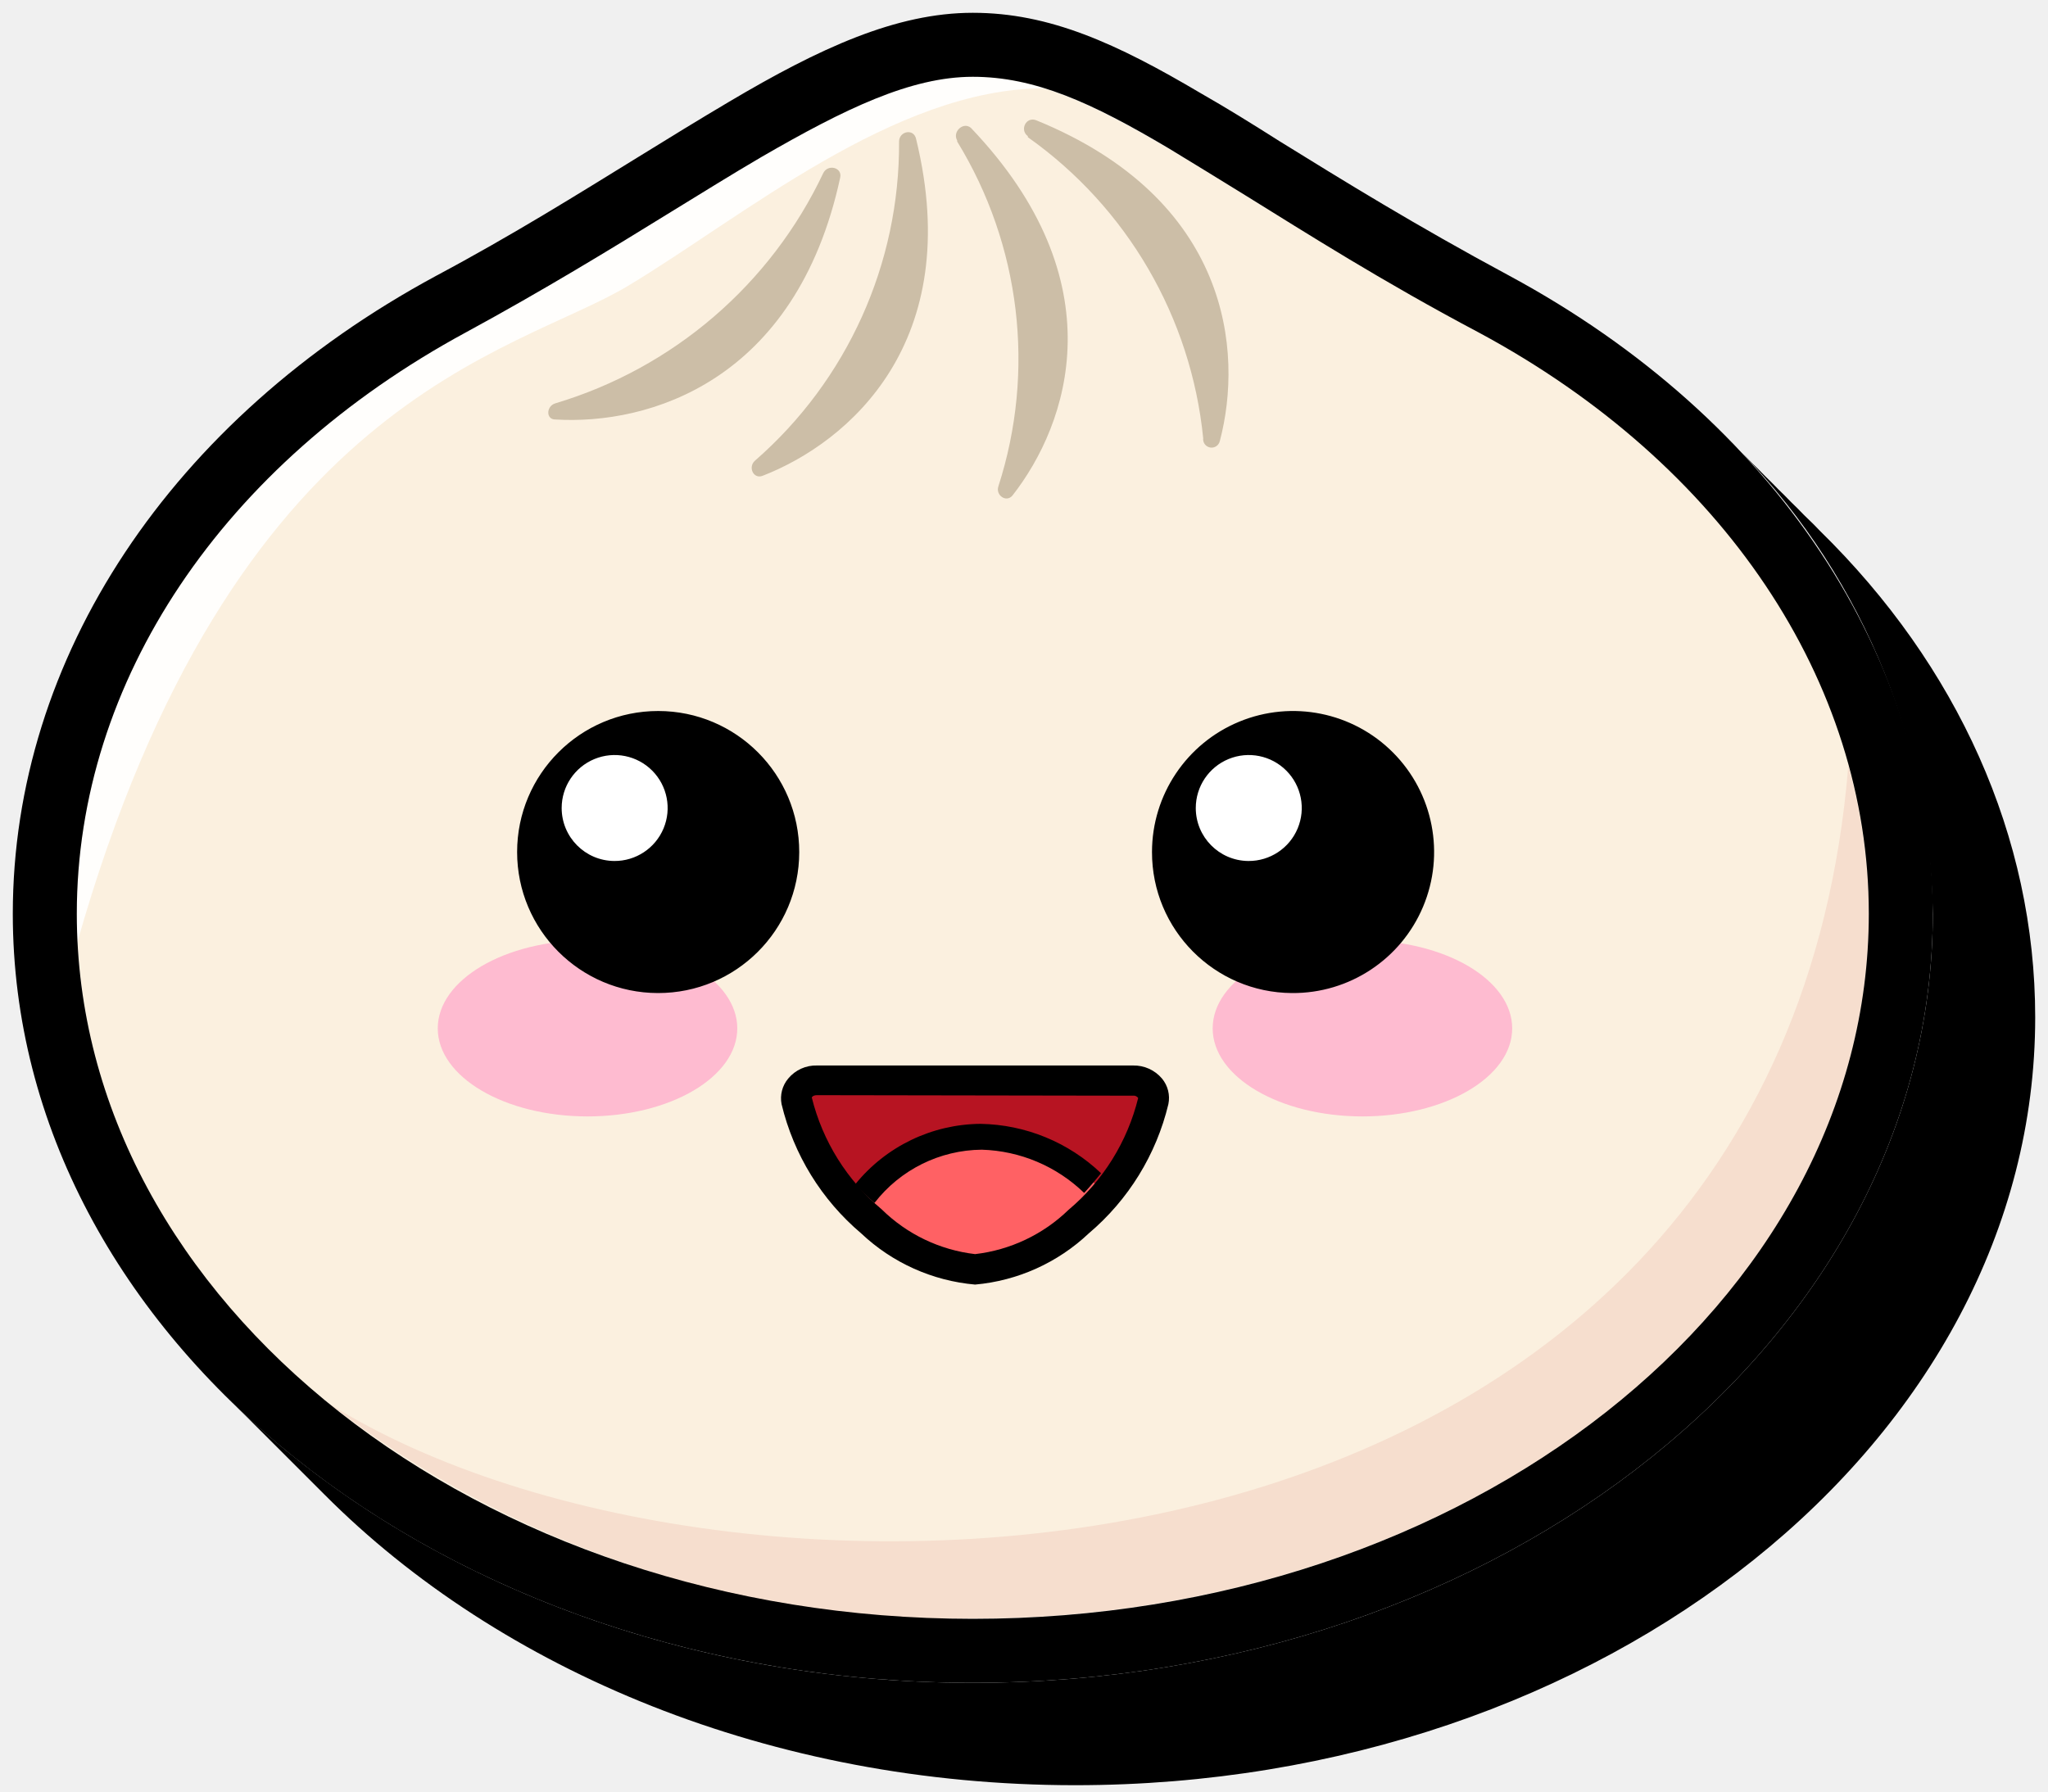
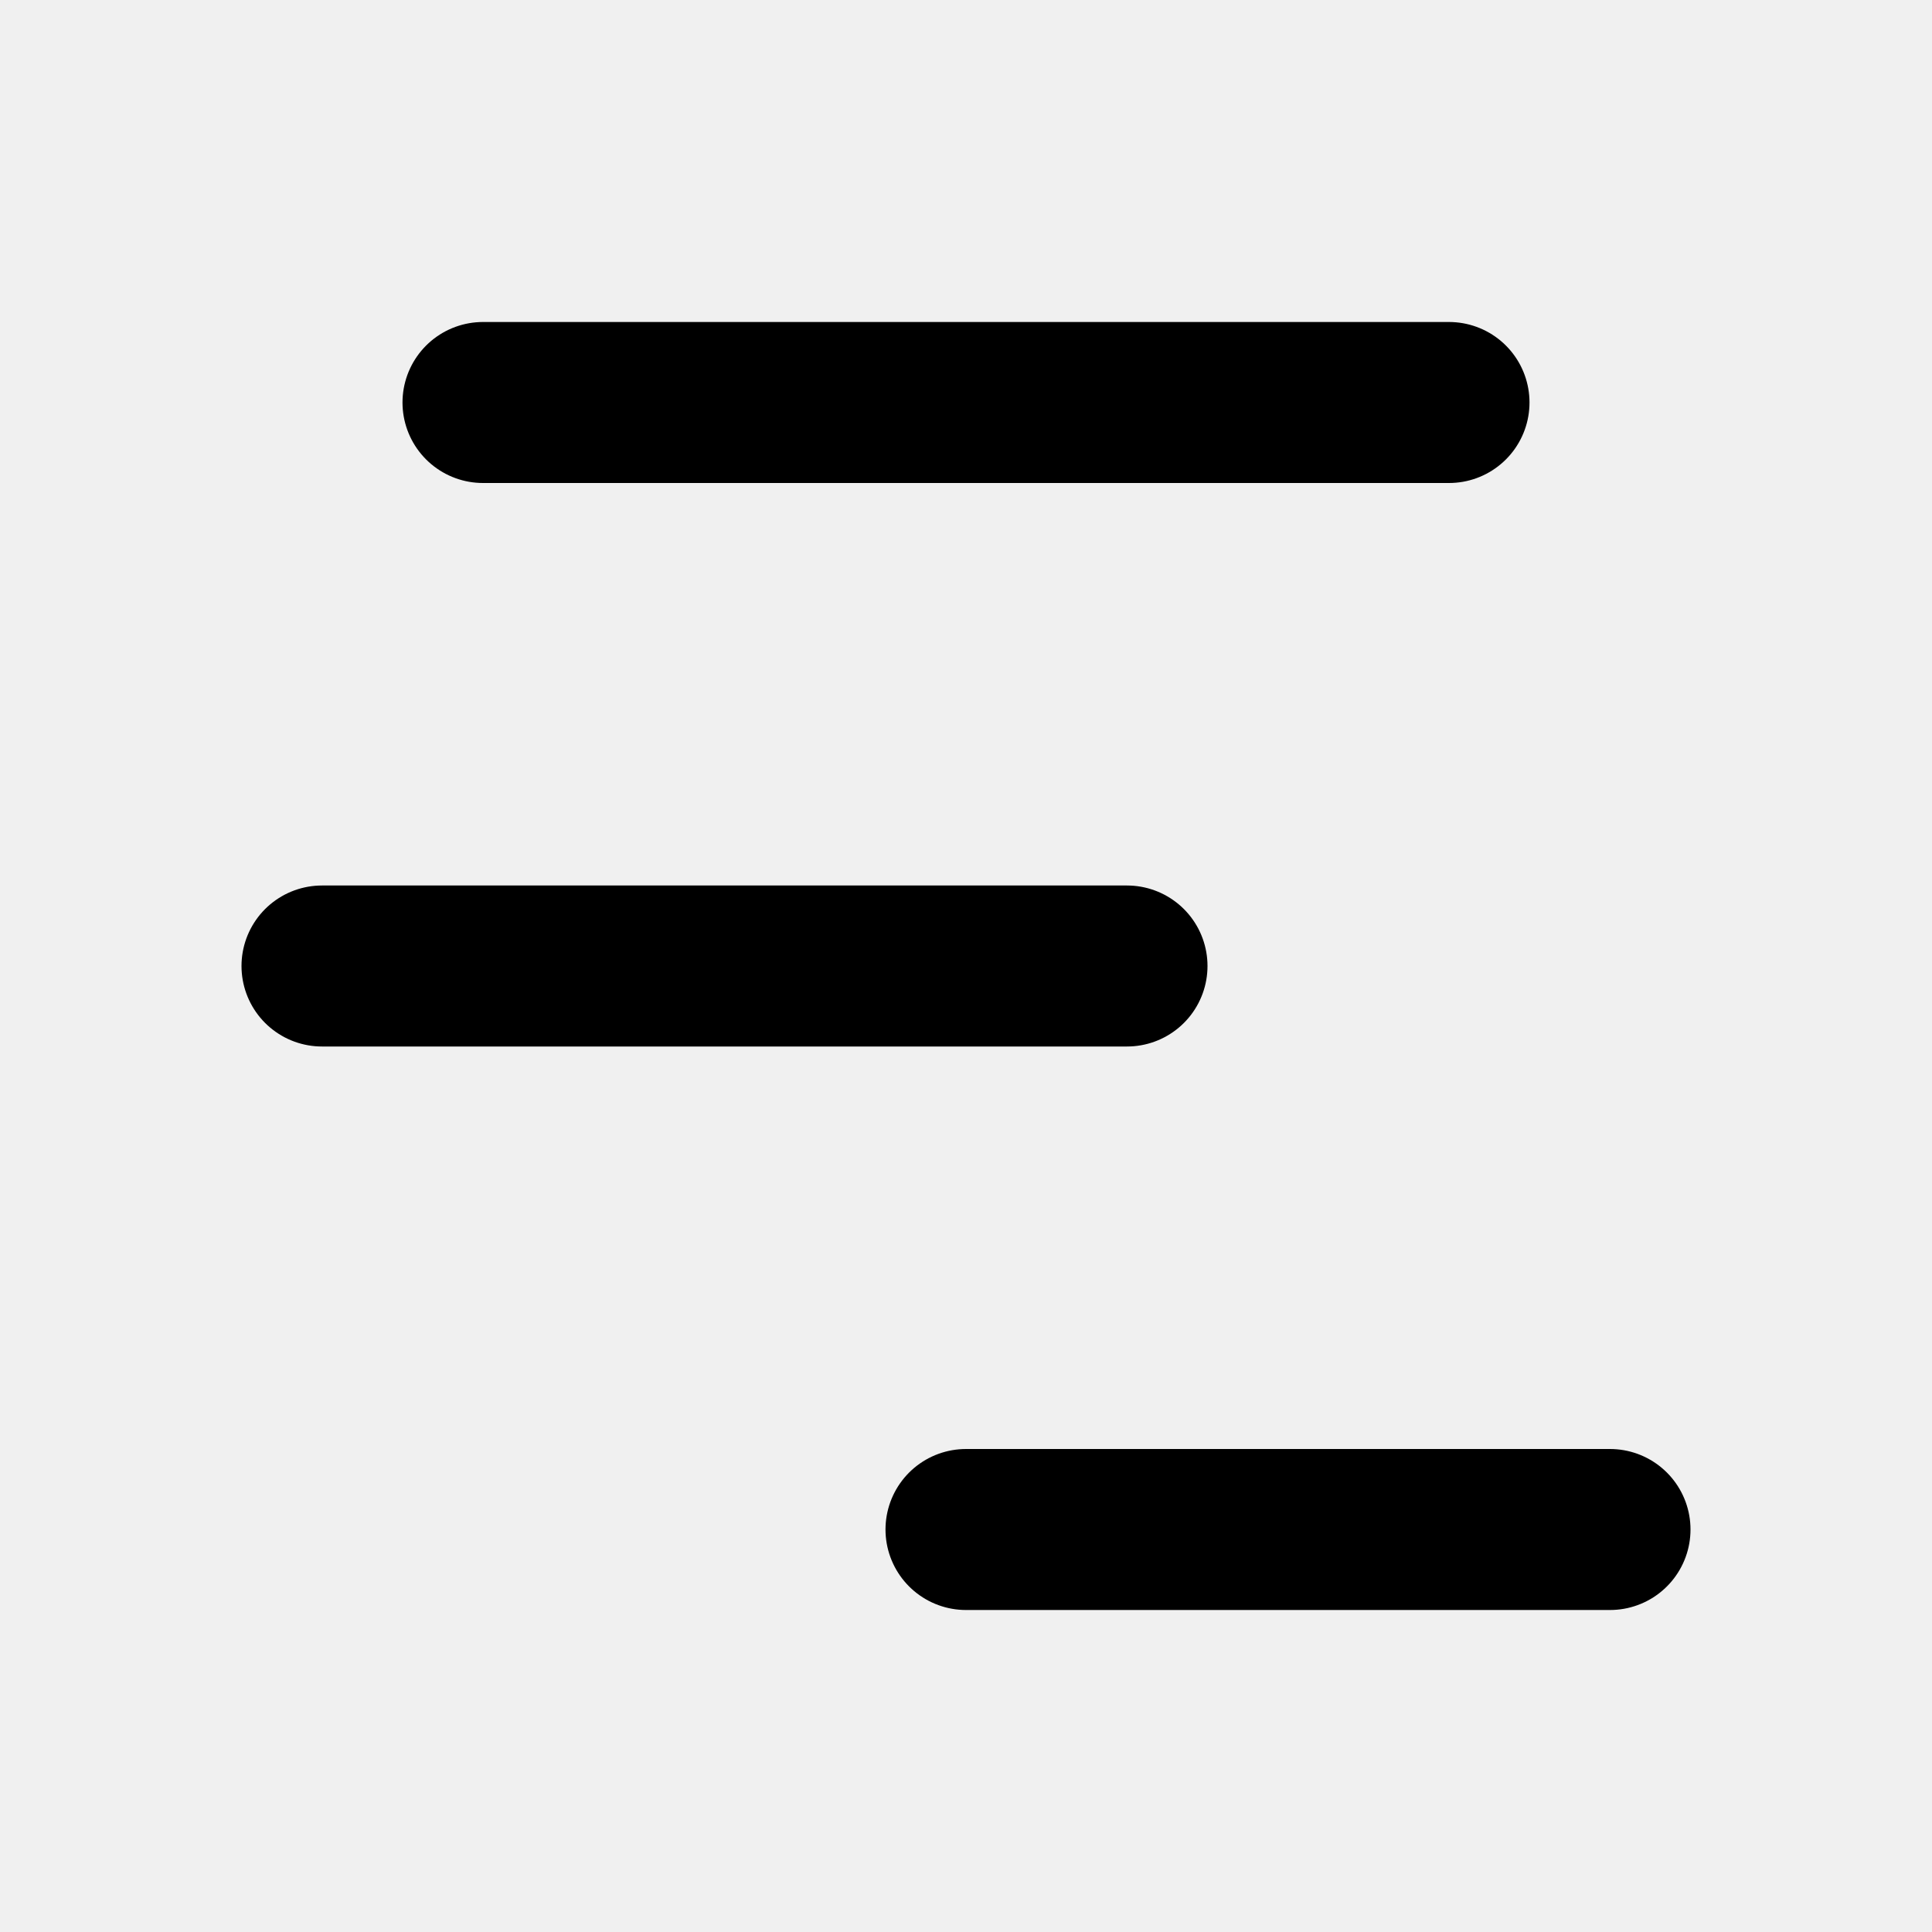
- <svg xmlns="http://www.w3.org/2000/svg" id="Bun" viewBox="0 0 80 70">
-   <path id="Shadow" d="M71.09,20.74c-.16-.17-.33-.34-.5-.5s-.33-.34-.5-.5-.33-.34-.5-.5-.33-.34-.5-.5-.33-.34-.5-.5-.33-.34-.5-.5-.33-.34-.5-.5A26.46,26.46,0,0,1,75.5,35.7c0,16.57-16.82,30.05-37.5,30.05-11.58,0-21.94-4.23-28.83-10.86l.5.5.5.5.5.5.5.5.5.5.5.5.5.5C19.55,65.3,30.14,69.75,42,69.75c20.68,0,37.5-13.48,37.5-30C79.5,32.69,76.46,26,71.09,20.74Z" />
-   <g id="Body">
-     <path id="Background" d="M73,35.7c0,15.21-15.67,27.54-35,27.54S3,50.91,3,35.7C3,26.27,9,17.94,18.22,13S33.18,3,38,3s8.94,4.13,19.78,10C67,17.94,73,26.27,73,35.7Z" style="fill:#fbf0df" />
-     <path id="Bottom_Shadow" data-name="Bottom Shadow" d="M73,35.7a21.67,21.67,0,0,0-.8-5.78c-2.73,33.3-43.35,34.9-59.32,24.94A40,40,0,0,0,38,63.24C57.3,63.24,73,50.89,73,35.7Z" style="fill:#f6dece" />
-     <path id="Light_Shine" data-name="Light Shine" d="M24.53,11.17C29,8.49,34.94,3.46,40.78,3.45A9.29,9.29,0,0,0,38,3c-2.42,0-5,1.25-8.25,3.13-1.13.66-2.3,1.39-3.54,2.15-2.33,1.44-5,3.07-8,4.7C8.69,18.13,3,26.62,3,35.7c0,.4,0,.8,0,1.19C9.06,15.48,20.07,13.85,24.53,11.17Z" style="fill:#fffefc" />
-     <path id="Top" d="M35.12,5.53A16.41,16.41,0,0,1,29.49,18c-.28.25-.06.73.3.59,3.37-1.31,7.92-5.23,6-13.14C35.71,5,35.12,5.12,35.12,5.53Zm2.27,0A16.24,16.24,0,0,1,39,19c-.12.35.31.65.55.36C41.74,16.56,43.65,11,37.93,5,37.64,4.74,37.19,5.14,37.39,5.49Zm2.76-.17A16.42,16.42,0,0,1,47,17.12a.33.33,0,0,0,.65.11c.92-3.49.4-9.44-7.17-12.53C40.08,4.54,39.82,5.08,40.15,5.32ZM21.69,15.76a16.94,16.94,0,0,0,10.47-9c.18-.36.75-.22.66.18-1.73,8-7.52,9.67-11.12,9.45C21.32,16.4,21.33,15.87,21.69,15.76Z" style="fill:#ccbea7;fill-rule:evenodd" />
-     <path id="Outline" d="M38,65.75C17.32,65.75.5,52.27.5,35.7c0-10,6.18-19.33,16.53-24.92,3-1.6,5.57-3.21,7.86-4.62,1.26-.78,2.45-1.51,3.6-2.19C32,1.89,35,.5,38,.5s5.62,1.2,8.9,3.14c1,.57,2,1.19,3.07,1.87,2.49,1.54,5.3,3.28,9,5.27C69.32,16.37,75.5,25.69,75.5,35.7,75.5,52.27,58.68,65.75,38,65.75ZM38,3c-2.42,0-5,1.25-8.25,3.13-1.13.66-2.3,1.39-3.54,2.15-2.33,1.44-5,3.07-8,4.7C8.69,18.13,3,26.62,3,35.7,3,50.89,18.7,63.25,38,63.25S73,50.89,73,35.7C73,26.62,67.31,18.13,57.78,13,54,11,51.05,9.12,48.66,7.64c-1.09-.67-2.09-1.29-3-1.84C42.63,4,40.42,3,38,3Z" />
-   </g>
-   <g id="Mouth">
-     <g id="Background-2" data-name="Background">
-       <path d="M45.05,43a8.93,8.93,0,0,1-2.92,4.71,6.81,6.81,0,0,1-4,1.88A6.84,6.84,0,0,1,34,47.71,8.93,8.93,0,0,1,31.12,43a.72.72,0,0,1,.8-.81H44.26A.72.72,0,0,1,45.05,43Z" style="fill:#b71422" />
-     </g>
-     <g id="Tongue">
-       <path id="Background-3" data-name="Background" d="M34,47.79a6.91,6.91,0,0,0,4.12,1.9,6.91,6.91,0,0,0,4.11-1.9,10.63,10.63,0,0,0,1-1.07,6.83,6.83,0,0,0-4.9-2.31,6.15,6.15,0,0,0-5,2.78C33.56,47.4,33.76,47.6,34,47.79Z" style="fill:#ff6164" />
-       <path id="Outline-2" data-name="Outline" d="M34.16,47a5.36,5.36,0,0,1,4.19-2.08,6,6,0,0,1,4,1.69c.23-.25.45-.51.66-.77a7,7,0,0,0-4.71-1.93,6.36,6.36,0,0,0-4.89,2.36A9.53,9.53,0,0,0,34.16,47Z" />
-     </g>
-     <path id="Outline-3" data-name="Outline" d="M38.09,50.19a7.42,7.42,0,0,1-4.45-2,9.52,9.52,0,0,1-3.11-5.05,1.2,1.2,0,0,1,.26-1,1.41,1.41,0,0,1,1.13-.51H44.26a1.44,1.44,0,0,1,1.13.51,1.19,1.19,0,0,1,.25,1h0a9.52,9.52,0,0,1-3.11,5.05A7.42,7.42,0,0,1,38.09,50.19Zm-6.17-7.4c-.16,0-.2.07-.21.09a8.29,8.29,0,0,0,2.73,4.37A6.23,6.23,0,0,0,38.09,49a6.28,6.28,0,0,0,3.65-1.73,8.3,8.3,0,0,0,2.72-4.37.21.21,0,0,0-.2-.09Z" />
-   </g>
-   <g id="Face">
-     <ellipse id="Right_Blush" data-name="Right Blush" cx="53.22" cy="40.18" rx="5.85" ry="3.44" style="fill:#febbd0" />
-     <ellipse id="Left_Bluch" data-name="Left Bluch" cx="22.95" cy="40.18" rx="5.85" ry="3.44" style="fill:#febbd0" />
-     <path id="Eyes" d="M25.7,38.8a5.51,5.51,0,1,0-5.5-5.51A5.51,5.51,0,0,0,25.7,38.8Zm24.77,0A5.51,5.51,0,1,0,45,33.29,5.5,5.5,0,0,0,50.47,38.8Z" style="fill-rule:evenodd" />
-     <path id="Iris" d="M24,33.64a2.07,2.07,0,1,0-2.06-2.07A2.07,2.07,0,0,0,24,33.64Zm24.77,0a2.07,2.07,0,1,0-2.06-2.07A2.07,2.07,0,0,0,48.75,33.64Z" style="fill:#fff;fill-rule:evenodd" />
-   </g>
+ <svg xmlns="http://www.w3.org/2000/svg" width="24" height="24" viewBox="0 0 24 24" fill="none" stroke="currentColor" stroke-width="2" stroke-linecap="round" stroke-linejoin="round" class="lucide lucide-chart-no-axes-gantt-icon lucide-chart-no-axes-gantt">
+   <path d="M6 5h12" />
+   <path d="M4 12h10" />
+   <path d="M12 19h8" />
</svg>
